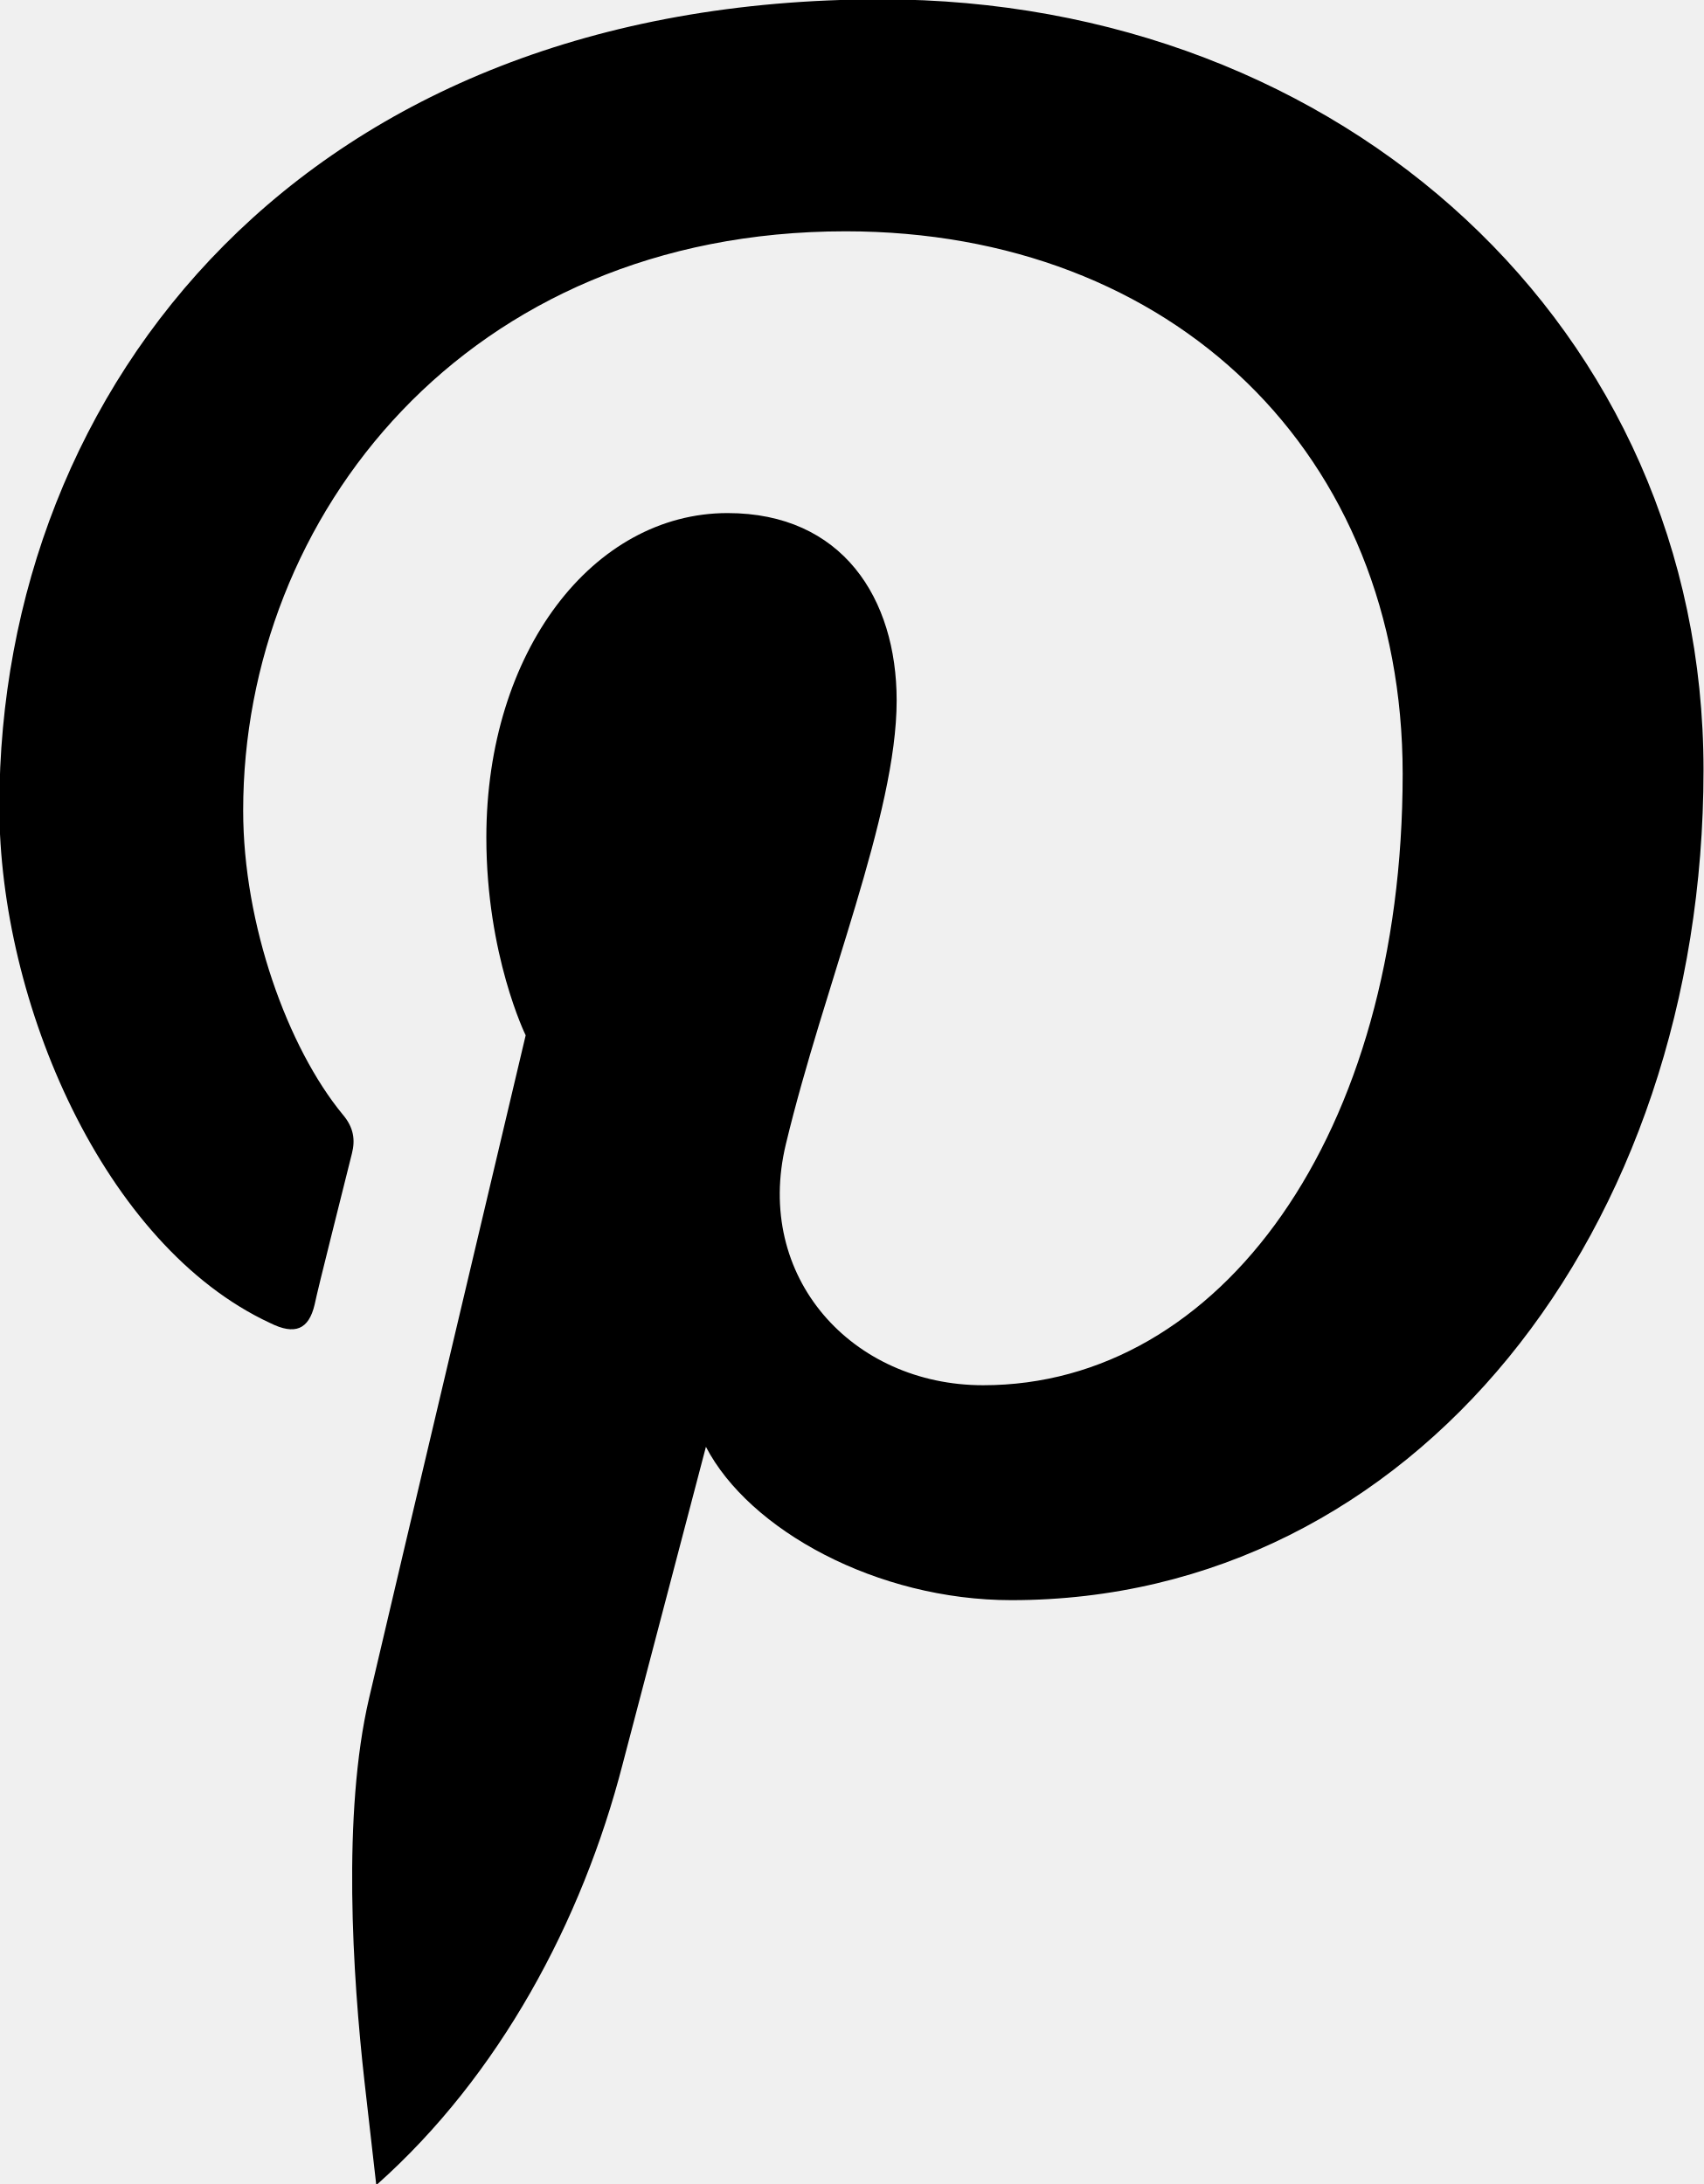
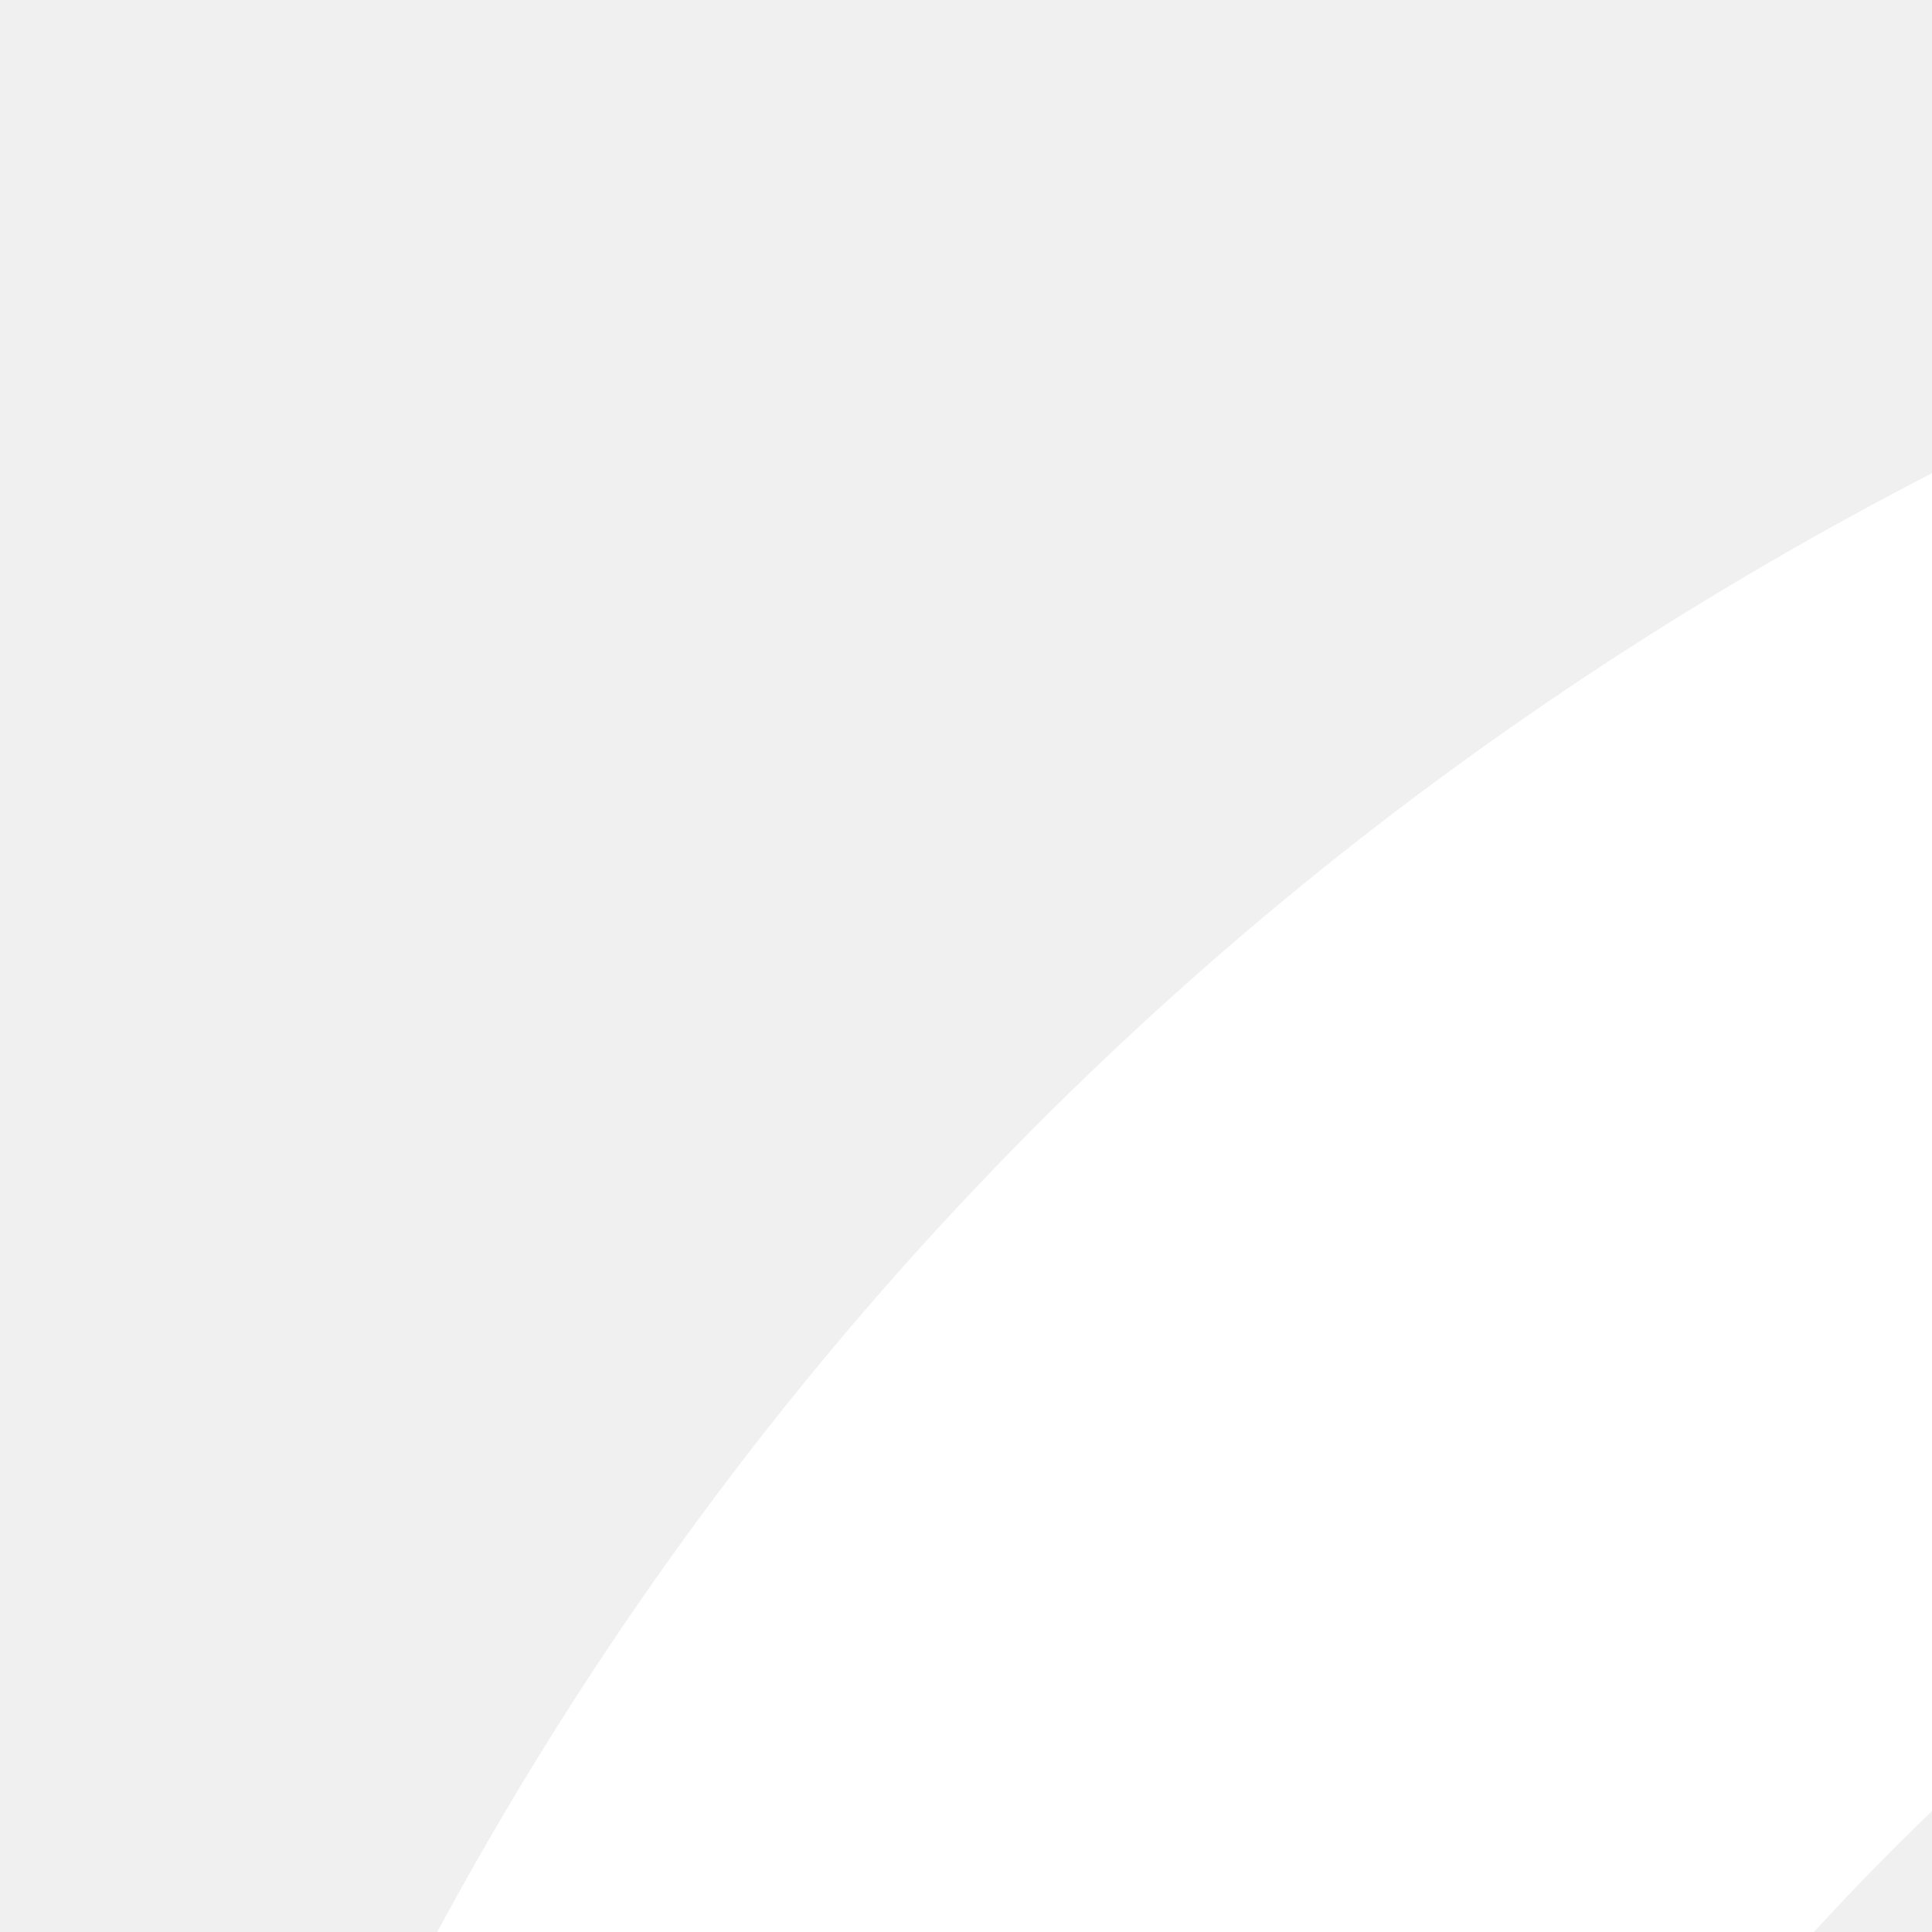
- <svg xmlns="http://www.w3.org/2000/svg" viewBox="0 0 2599 3333" shape-rendering="geometricPrecision" text-rendering="geometricPrecision" image-rendering="optimizeQuality" fill-rule="evenodd" clip-rule="evenodd">
+ <svg xmlns="http://www.w3.org/2000/svg" fill="#FFFFFF" width="30px" height="30px" viewBox="0 0 640 640" shape-rendering="geometricPrecision" text-rendering="geometricPrecision" image-rendering="optimizeQuality" fill-rule="evenodd" clip-rule="evenodd">
  <path d="M576 3333c185-165 312-400 374-641 25-95 127-484 127-484 66 127 261 234 466 234 614 0 1056-564 1056-1267C2599 502 2050-1 1344-1 465-1-1 589-1 1231c0 298 159 670 413 788 38 19 59 10 68-28 6-29 41-166 57-231 5-20 3-39-14-59-84-102-152-290-152-464 0-449 340-884 919-884 500 0 850 340 850 828 0 551-278 933-640 933-200 0-350-165-301-368 58-242 169-503 169-677 0-156-83-286-258-286-205 0-368 211-368 495 0 180 60 302 60 302s-202 853-239 1012c-41 176-25 423-7 584l18 158z" />
</svg>
